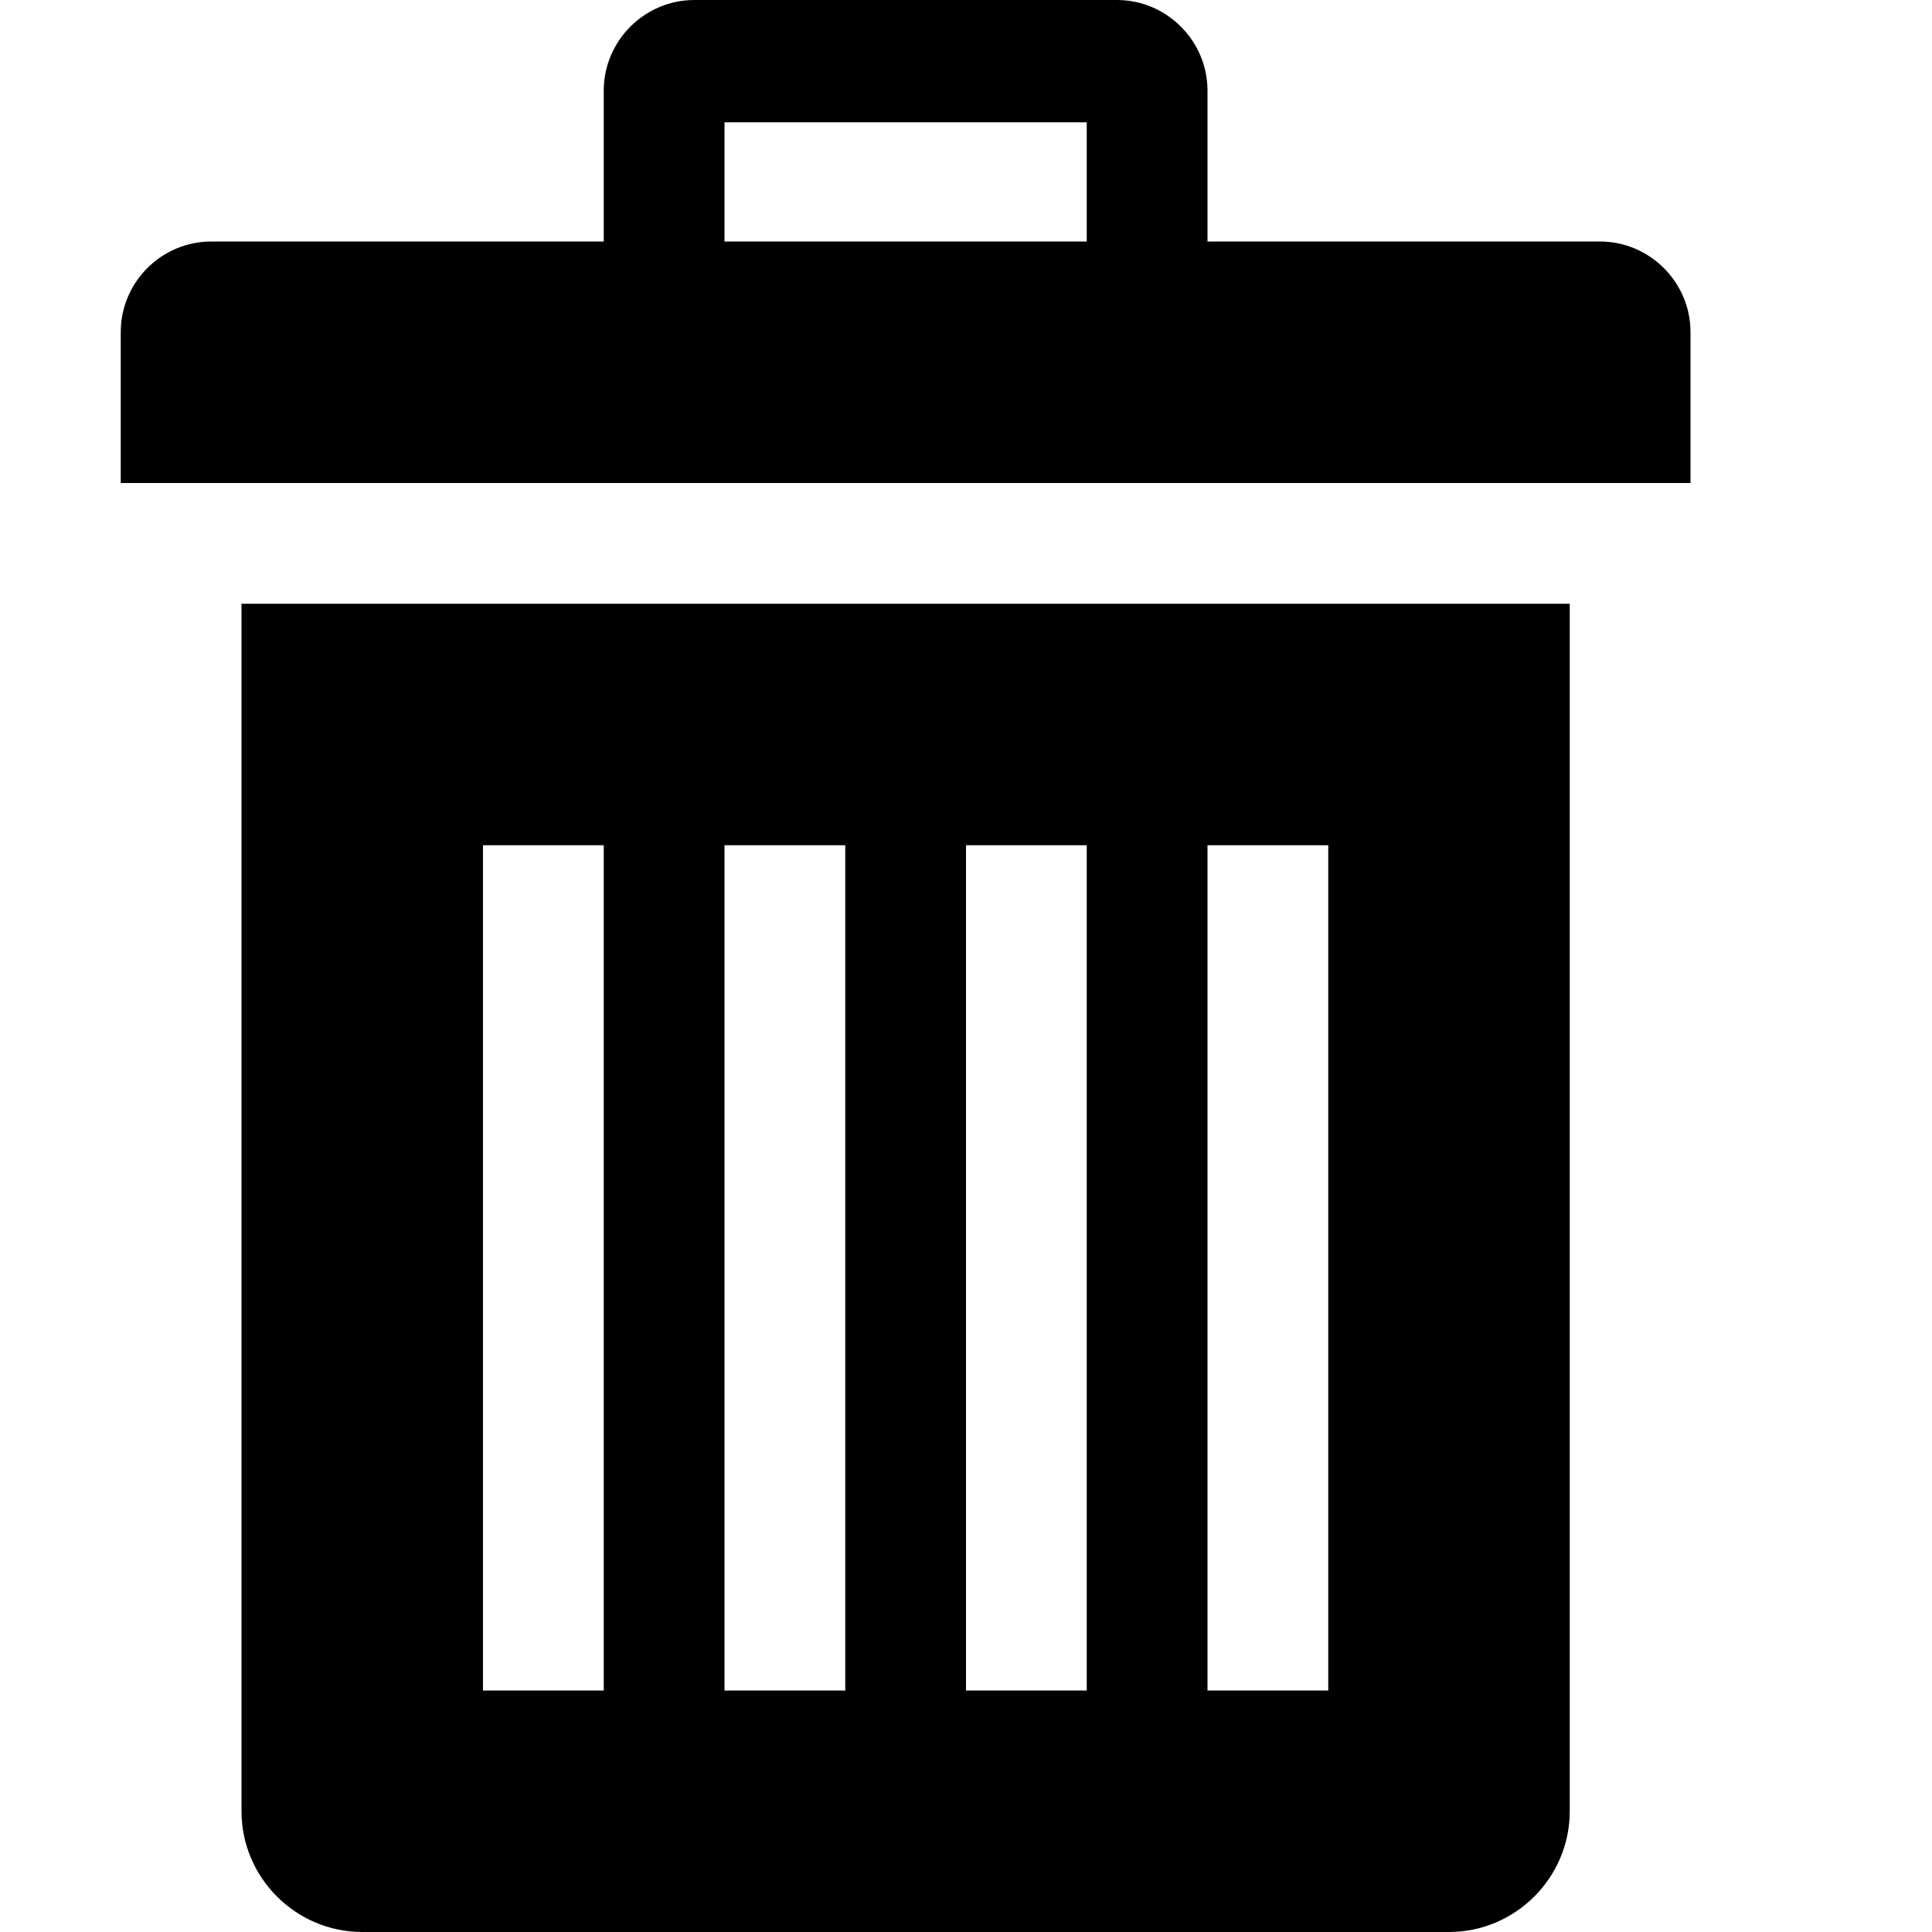
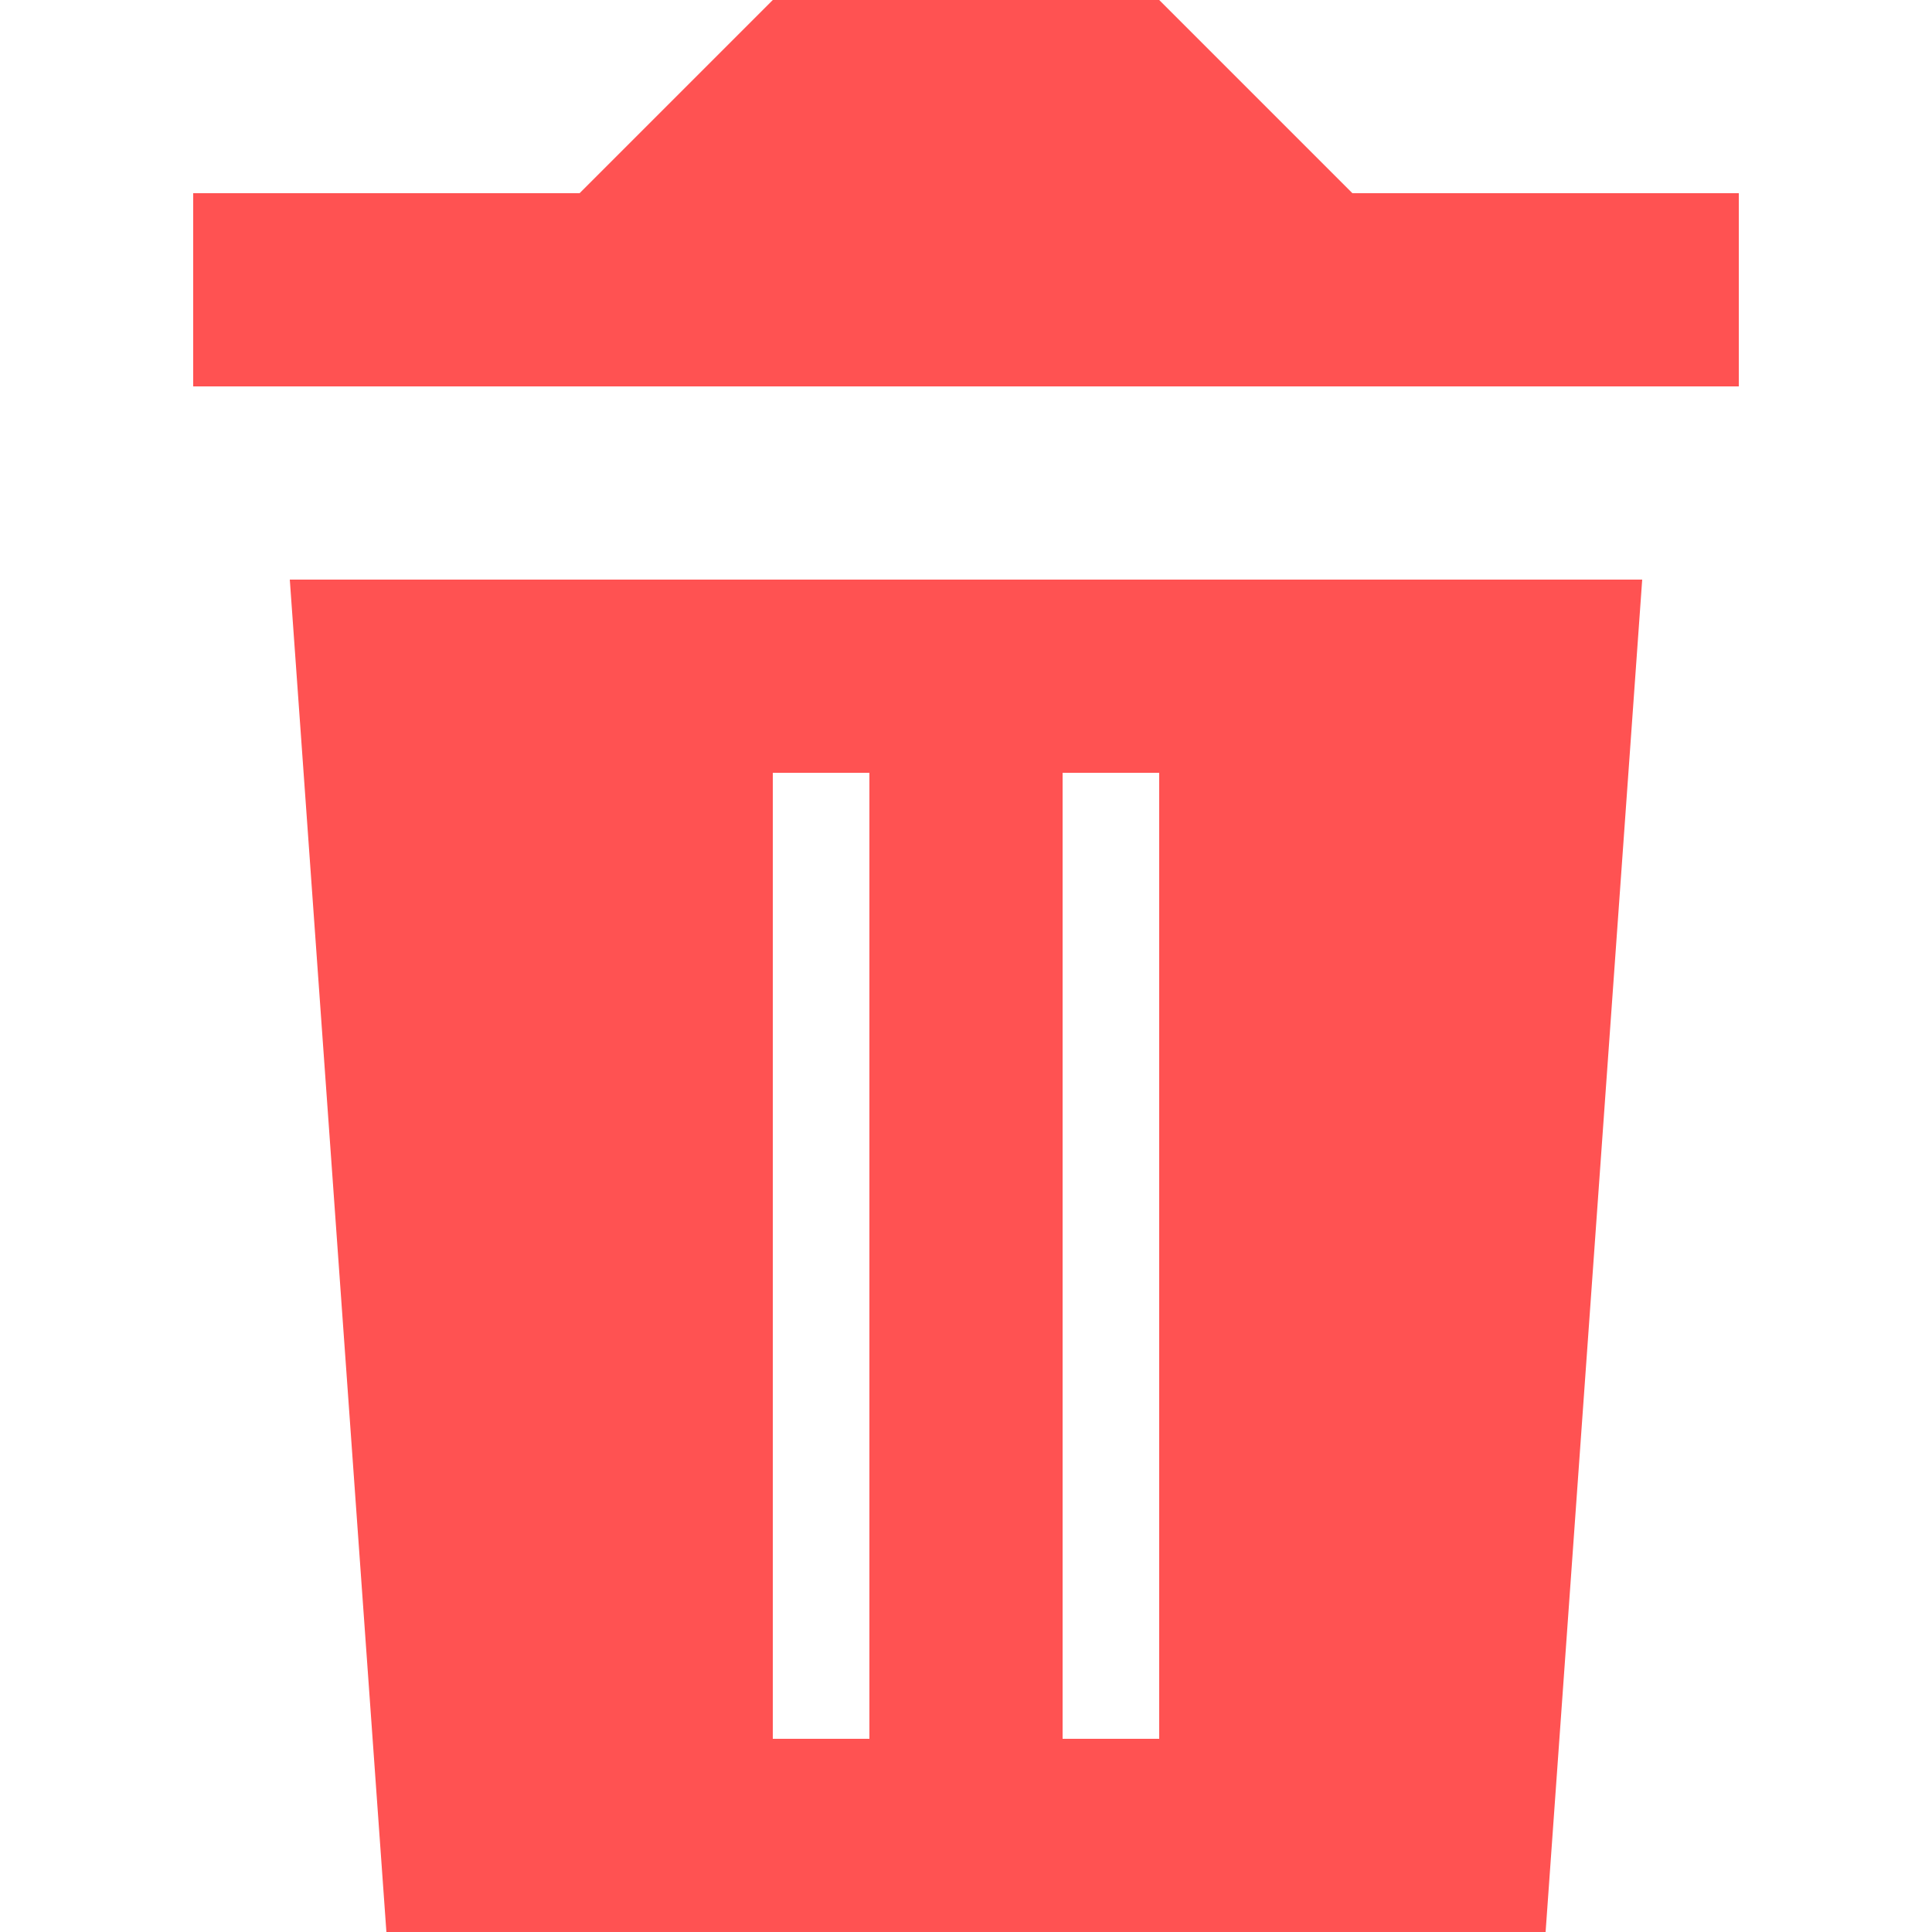
- <svg xmlns="http://www.w3.org/2000/svg" version="1.1" width="16" height="16" viewBox="0 0 16 16">
-   <path d="M2 5v10c0 0.55 0.45 1 1 1h9c0.55 0 1-0.45 1-1v-10h-11zM5 14h-1v-7h1v7zM7 14h-1v-7h1v7zM9 14h-1v-7h1v7zM11 14h-1v-7h1v7z" />
-   <path d="M13.25 2h-3.25v-1.25c0-0.412-0.338-0.75-0.75-0.75h-3.5c-0.412 0-0.75 0.338-0.75 0.75v1.25h-3.25c-0.413 0-0.75 0.337-0.75 0.75v1.25h13v-1.25c0-0.413-0.338-0.75-0.75-0.75zM9 2h-3v-0.987h3v0.987z" />
+ <svg xmlns="http://www.w3.org/2000/svg" version="1.1" width="20" height="20" viewBox="0 0 20 20">
+   <path fill="#ff5252" d="M6 2l2-2h4l2 2h4v2h-16v-2h4zM3 6h14l-1 14h-12l-1-14zM8 8v10h1v-10h-1zM11 8v10h1v-10h-1z" />
</svg>
